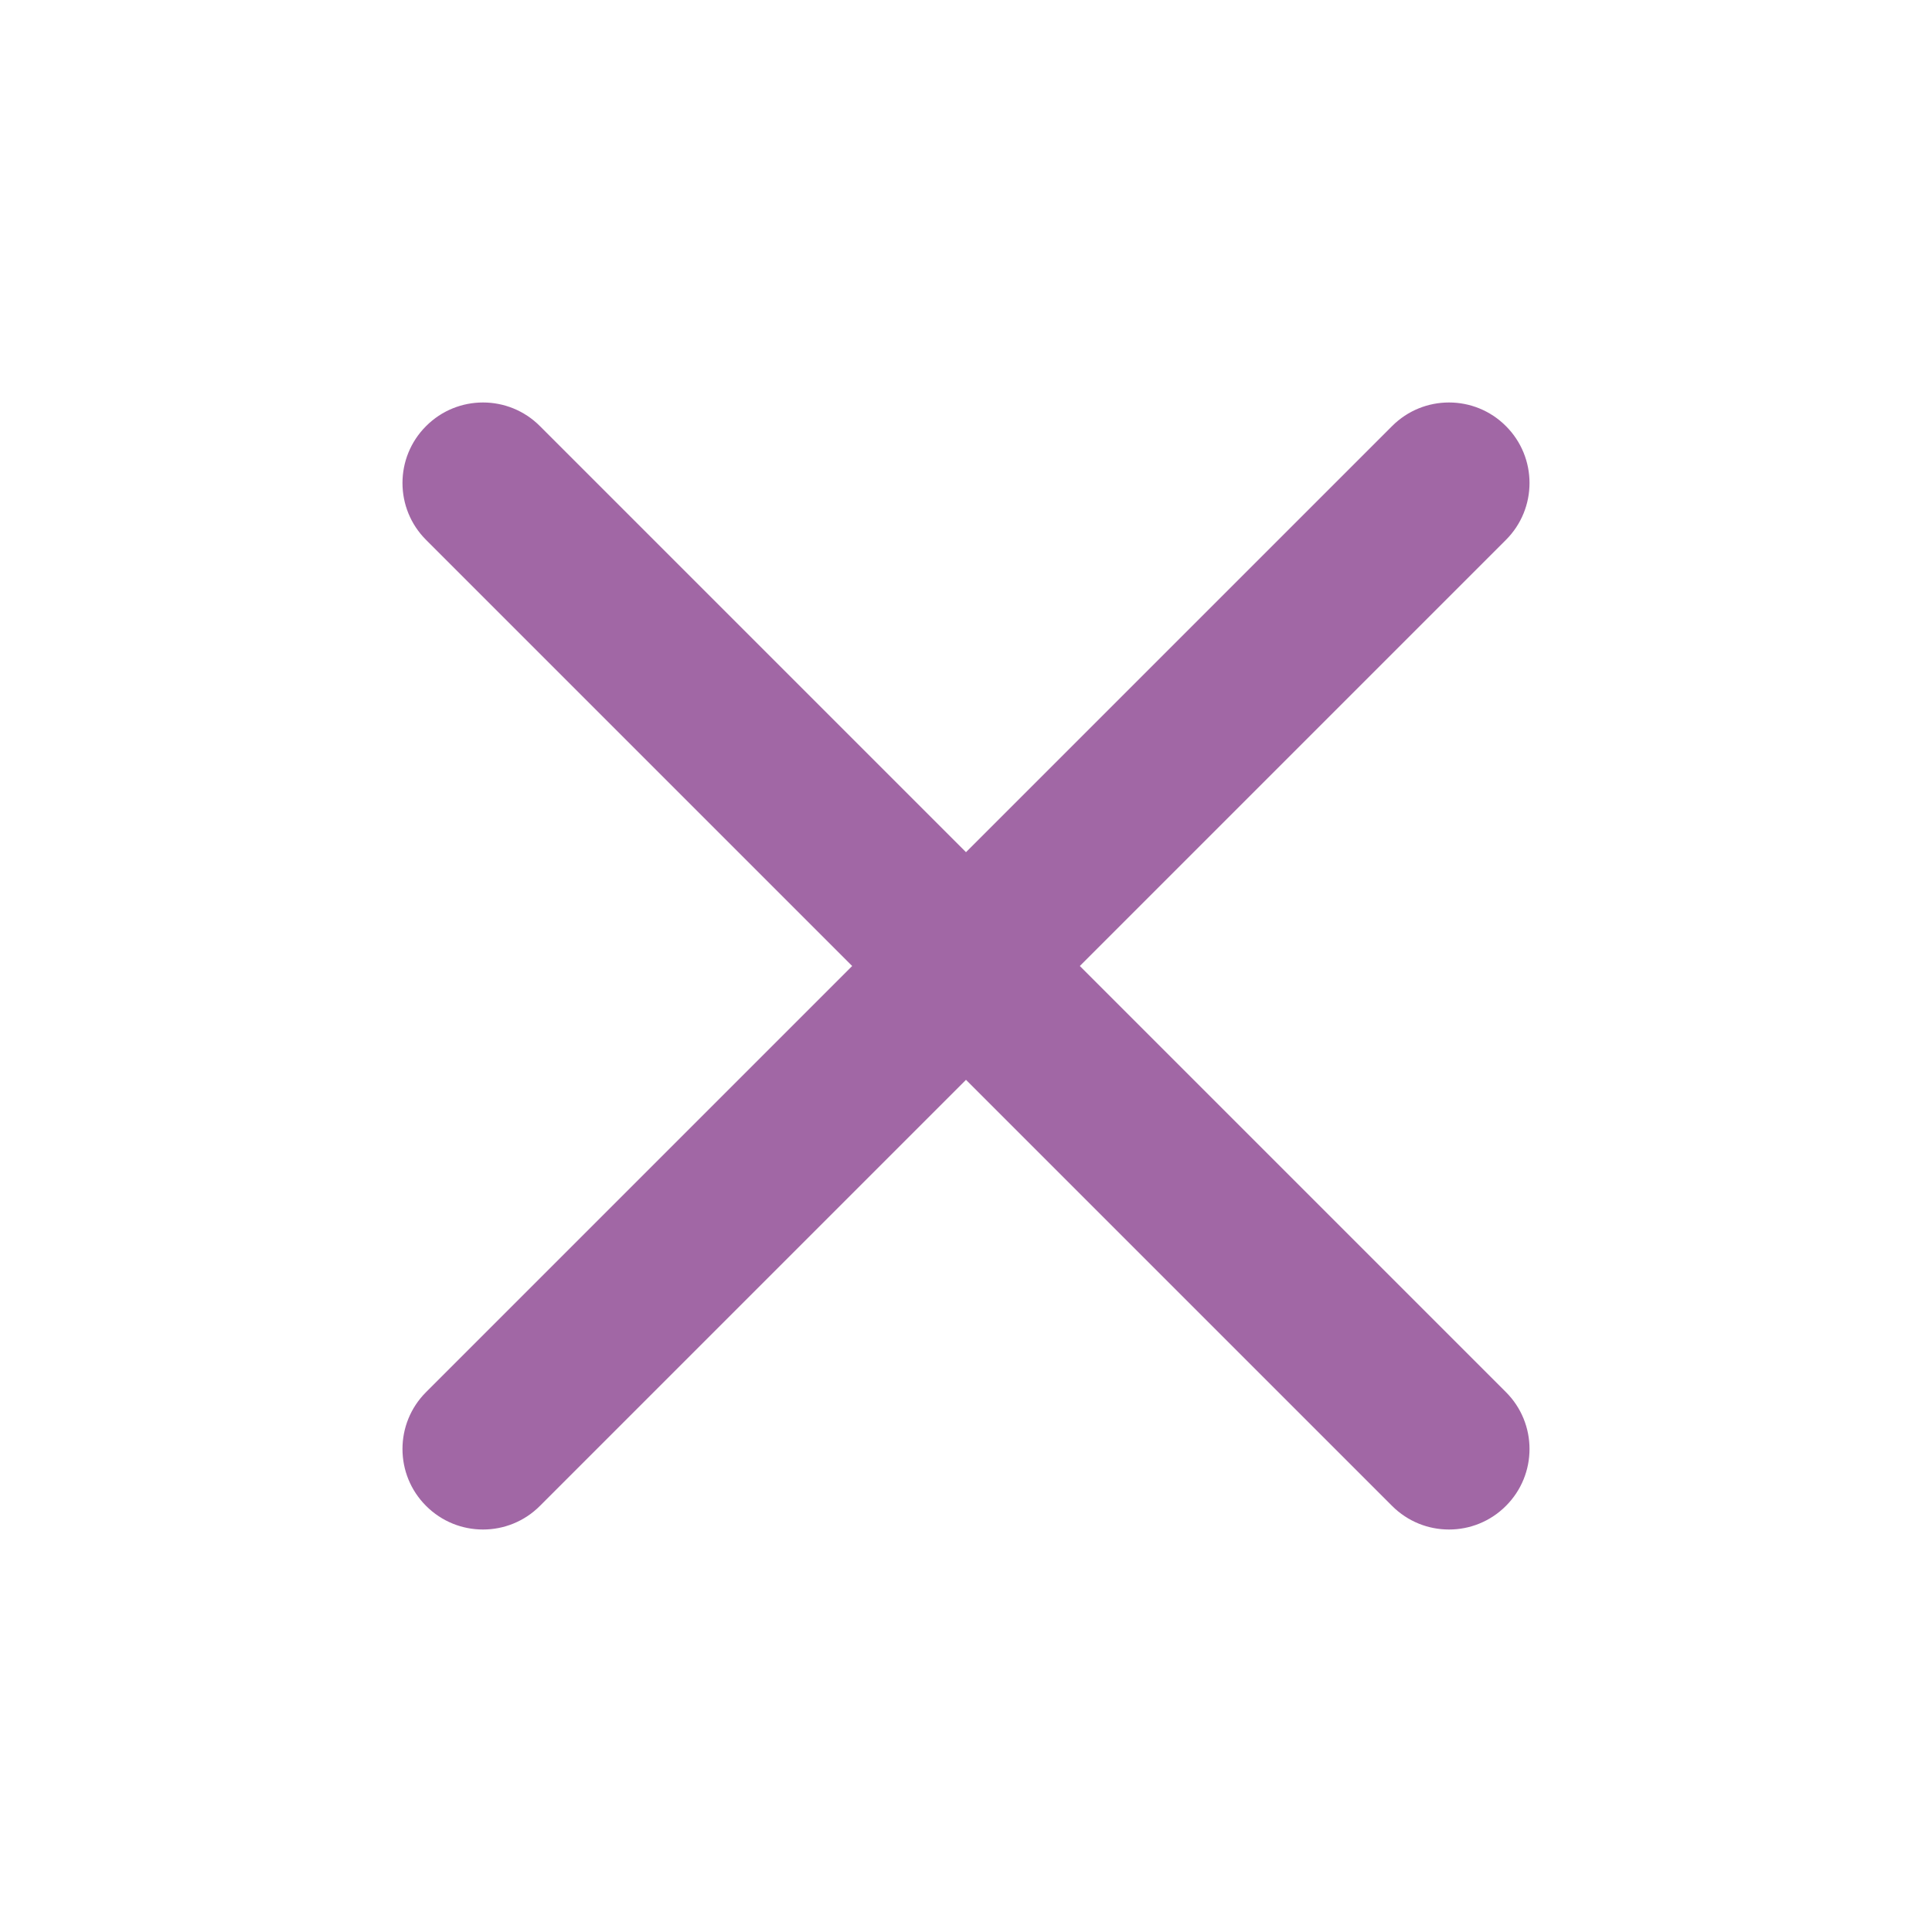
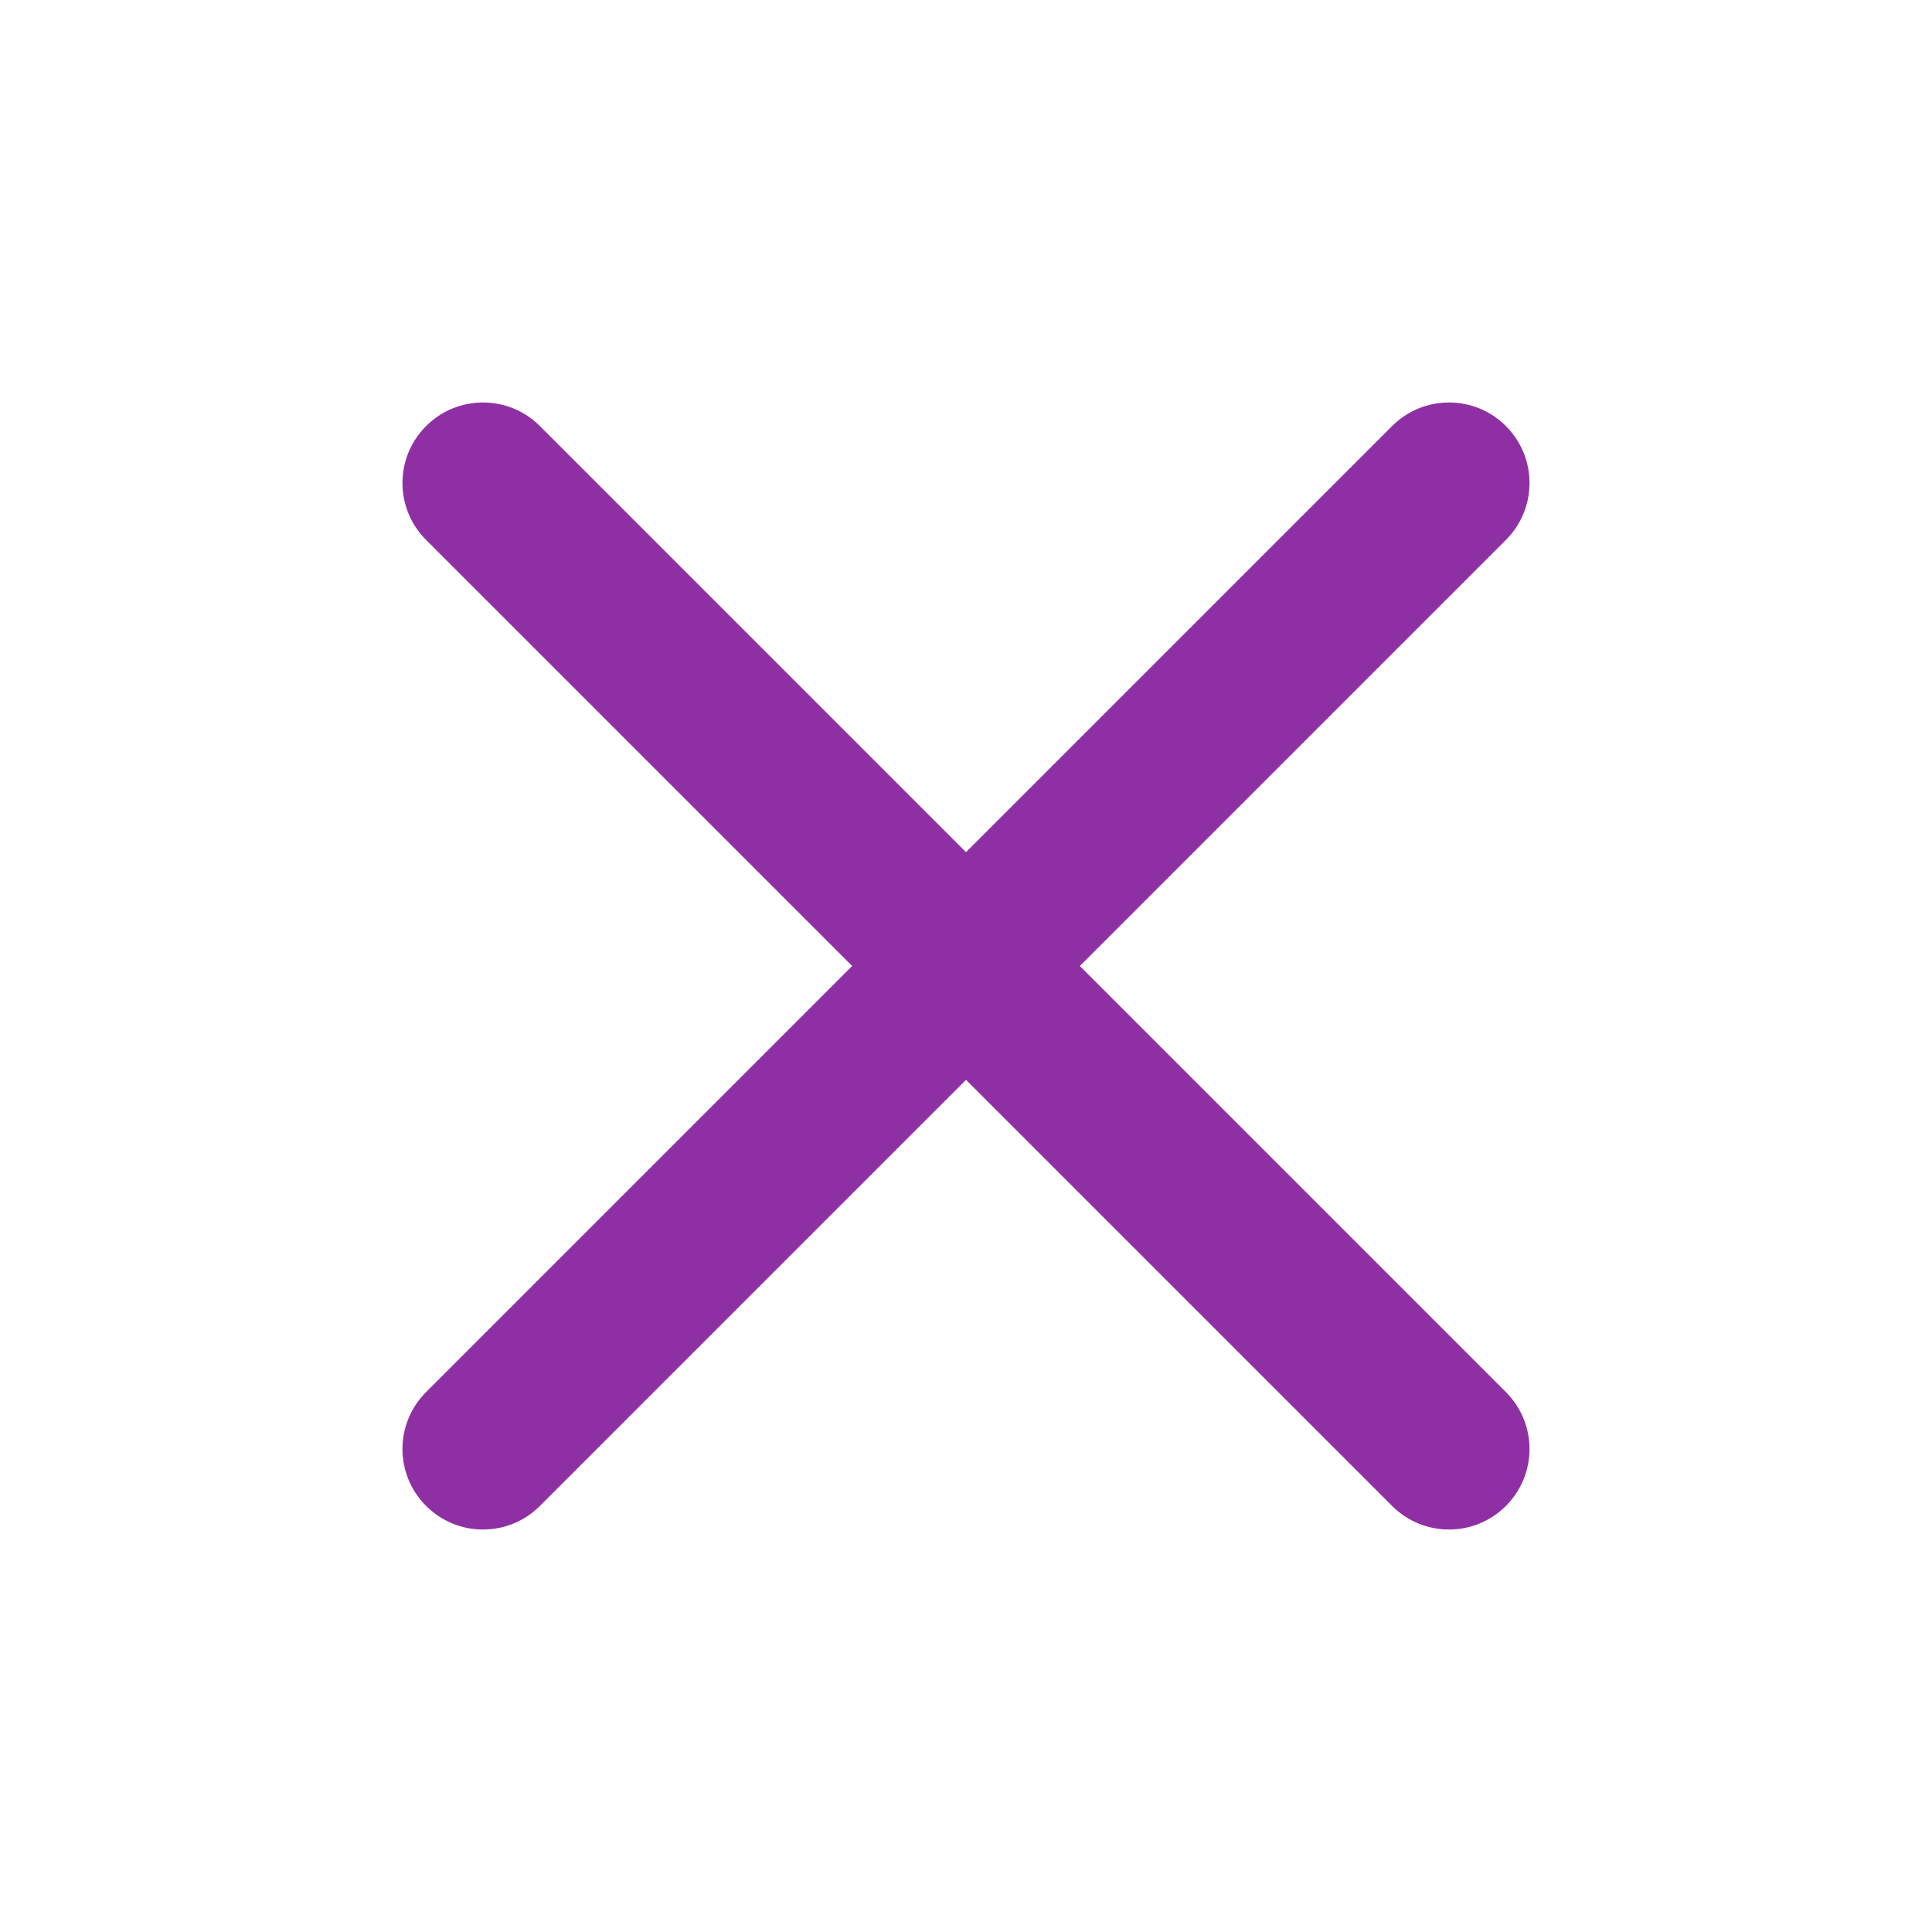
- <svg xmlns="http://www.w3.org/2000/svg" width="100%" height="100%" viewBox="0 0 24 24" fill="#A167A5">
-   <path fill-rule="evenodd" clip-rule="evenodd" d="M5.293 5.293C5.683 4.902 6.317 4.902 6.707 5.293L12 10.586L17.293 5.293C17.683 4.902 18.317 4.902 18.707 5.293C19.098 5.683 19.098 6.317 18.707 6.707L13.414 12L18.707 17.293C19.098 17.683 19.098 18.317 18.707 18.707C18.317 19.098 17.683 19.098 17.293 18.707L12 13.414L6.707 18.707C6.317 19.098 5.683 19.098 5.293 18.707C4.902 18.317 4.902 17.683 5.293 17.293L10.586 12L5.293 6.707C4.902 6.317 4.902 5.683 5.293 5.293Z" fill="#A167A5" />
+ <svg xmlns="http://www.w3.org/2000/svg" width="100%" height="100%" viewBox="0 0 24 24" fill="#8F2FA4">
+   <path fill-rule="evenodd" clip-rule="evenodd" d="M5.293 5.293C5.683 4.902 6.317 4.902 6.707 5.293L12 10.586L17.293 5.293C17.683 4.902 18.317 4.902 18.707 5.293C19.098 5.683 19.098 6.317 18.707 6.707L13.414 12L18.707 17.293C19.098 17.683 19.098 18.317 18.707 18.707C18.317 19.098 17.683 19.098 17.293 18.707L12 13.414L6.707 18.707C6.317 19.098 5.683 19.098 5.293 18.707C4.902 18.317 4.902 17.683 5.293 17.293L10.586 12L5.293 6.707C4.902 6.317 4.902 5.683 5.293 5.293Z" fill="#8F2FA4" />
</svg>
